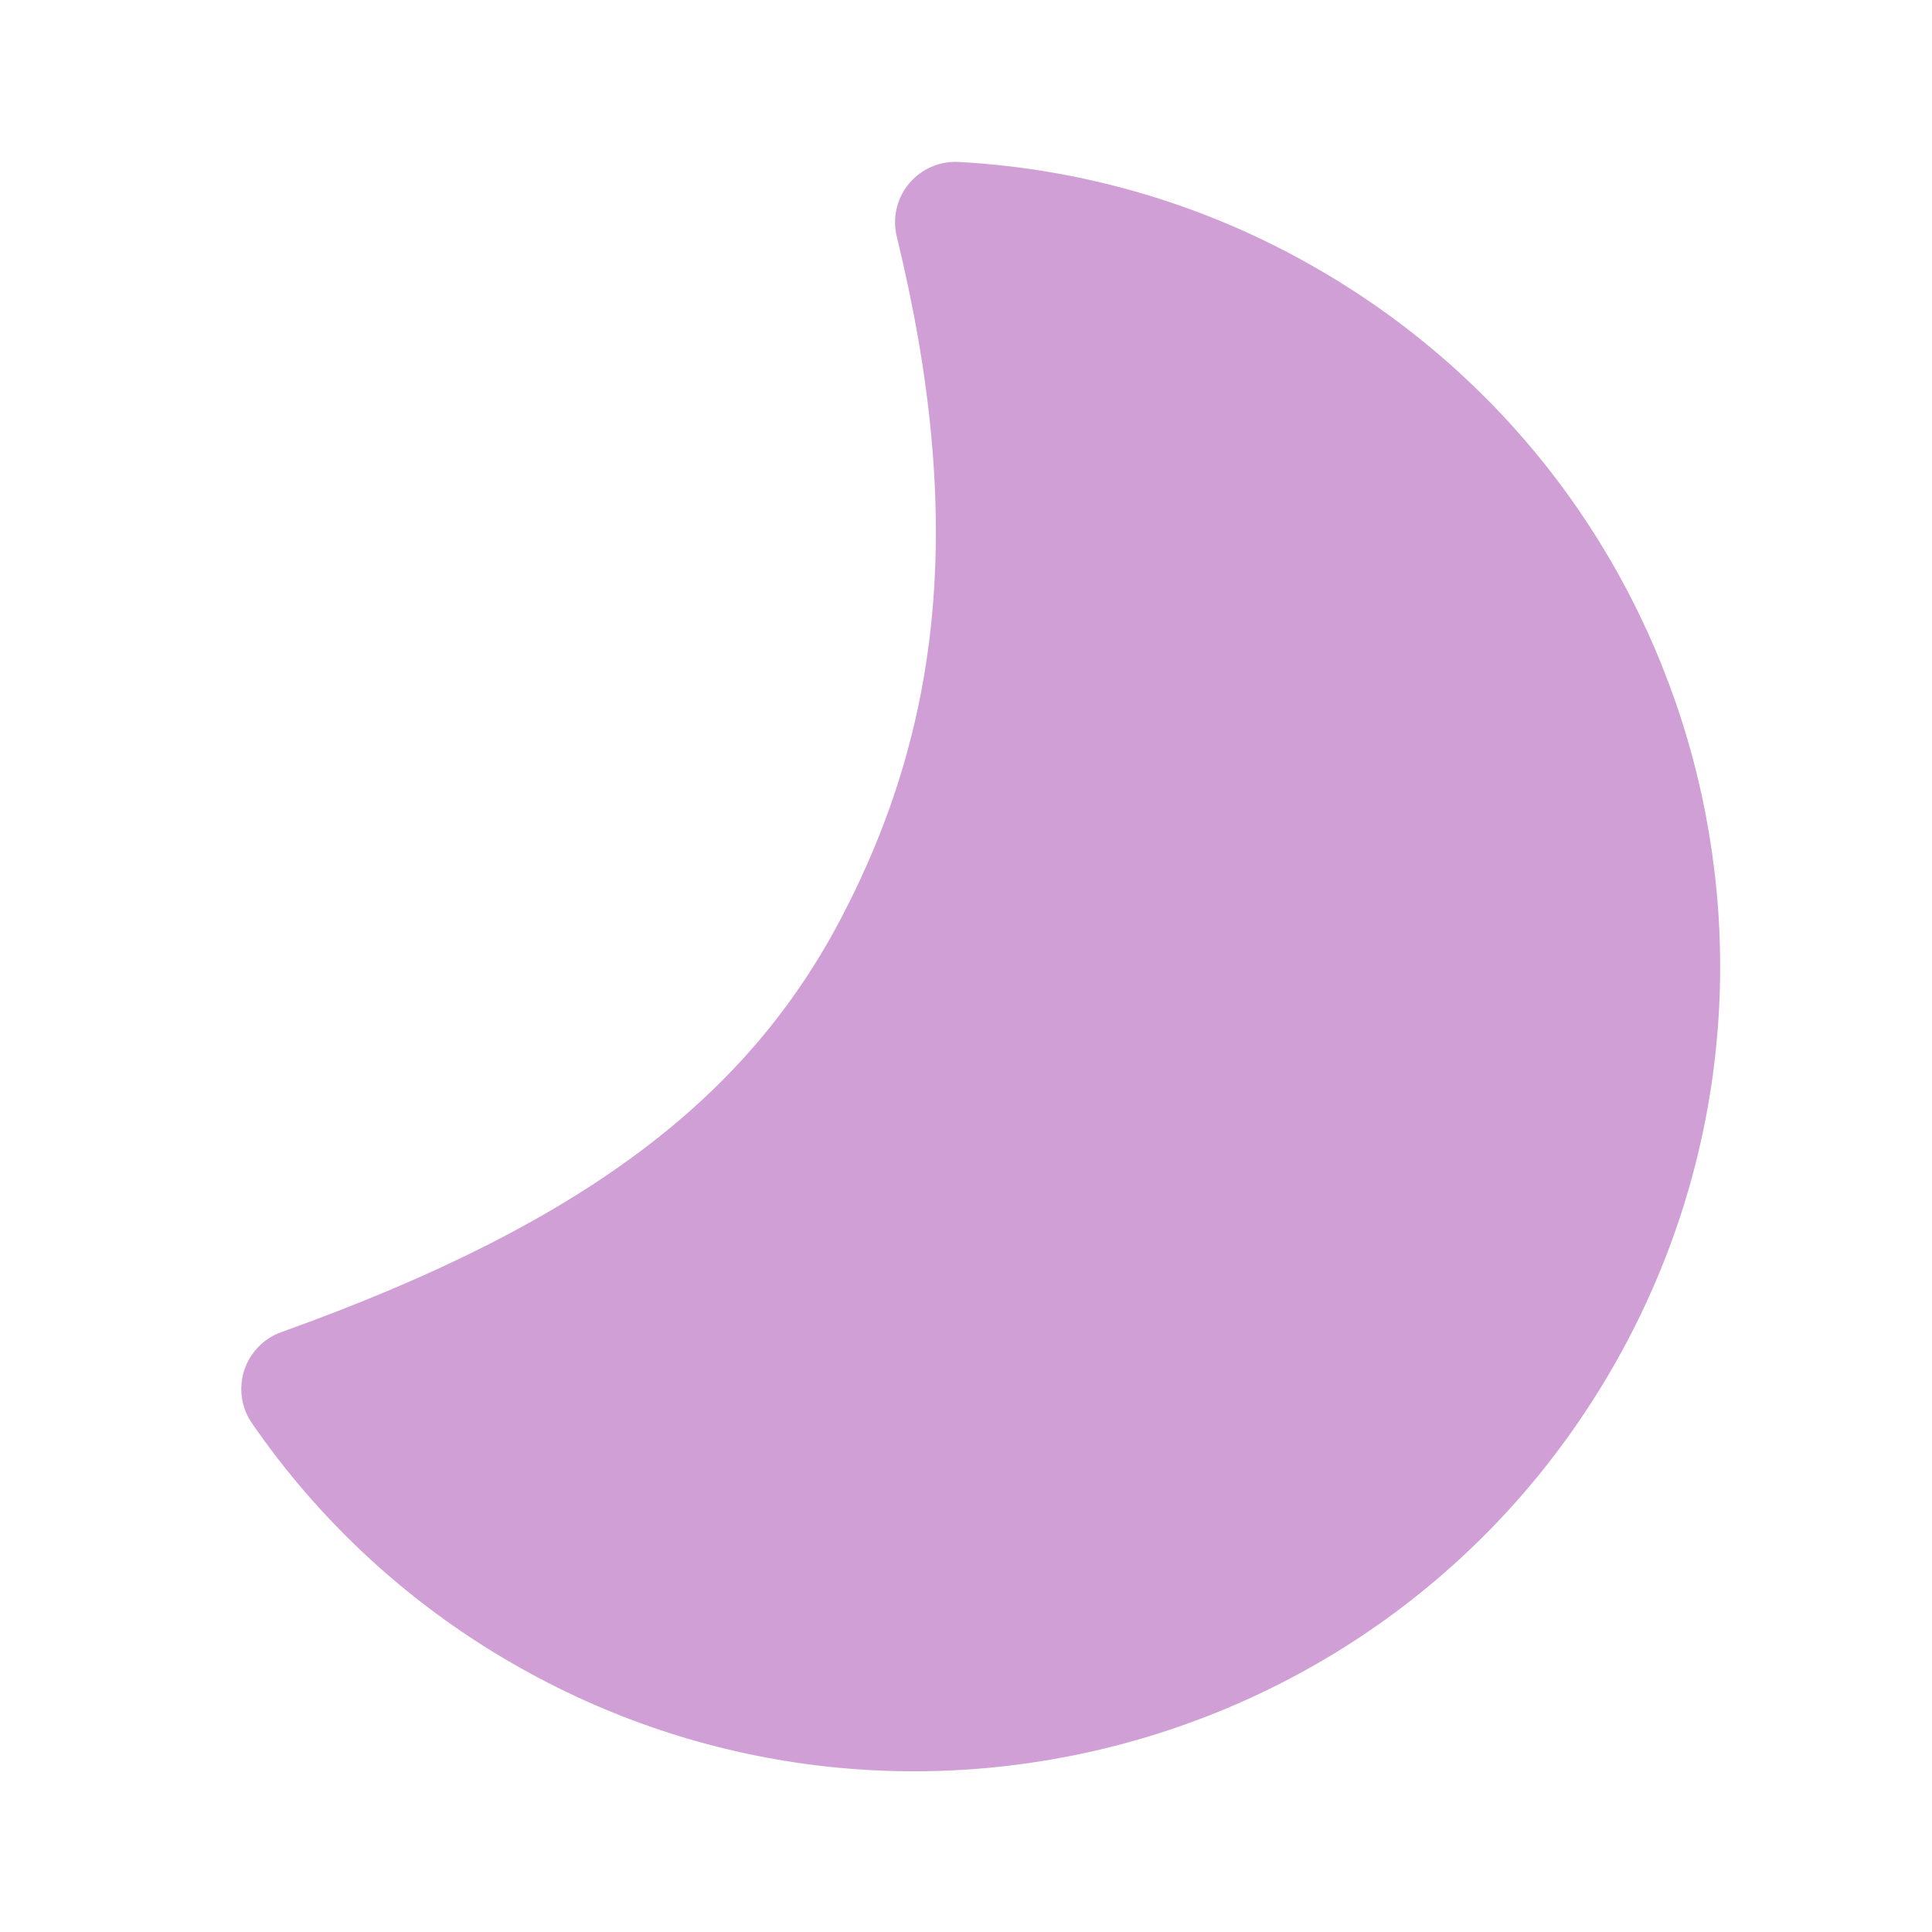
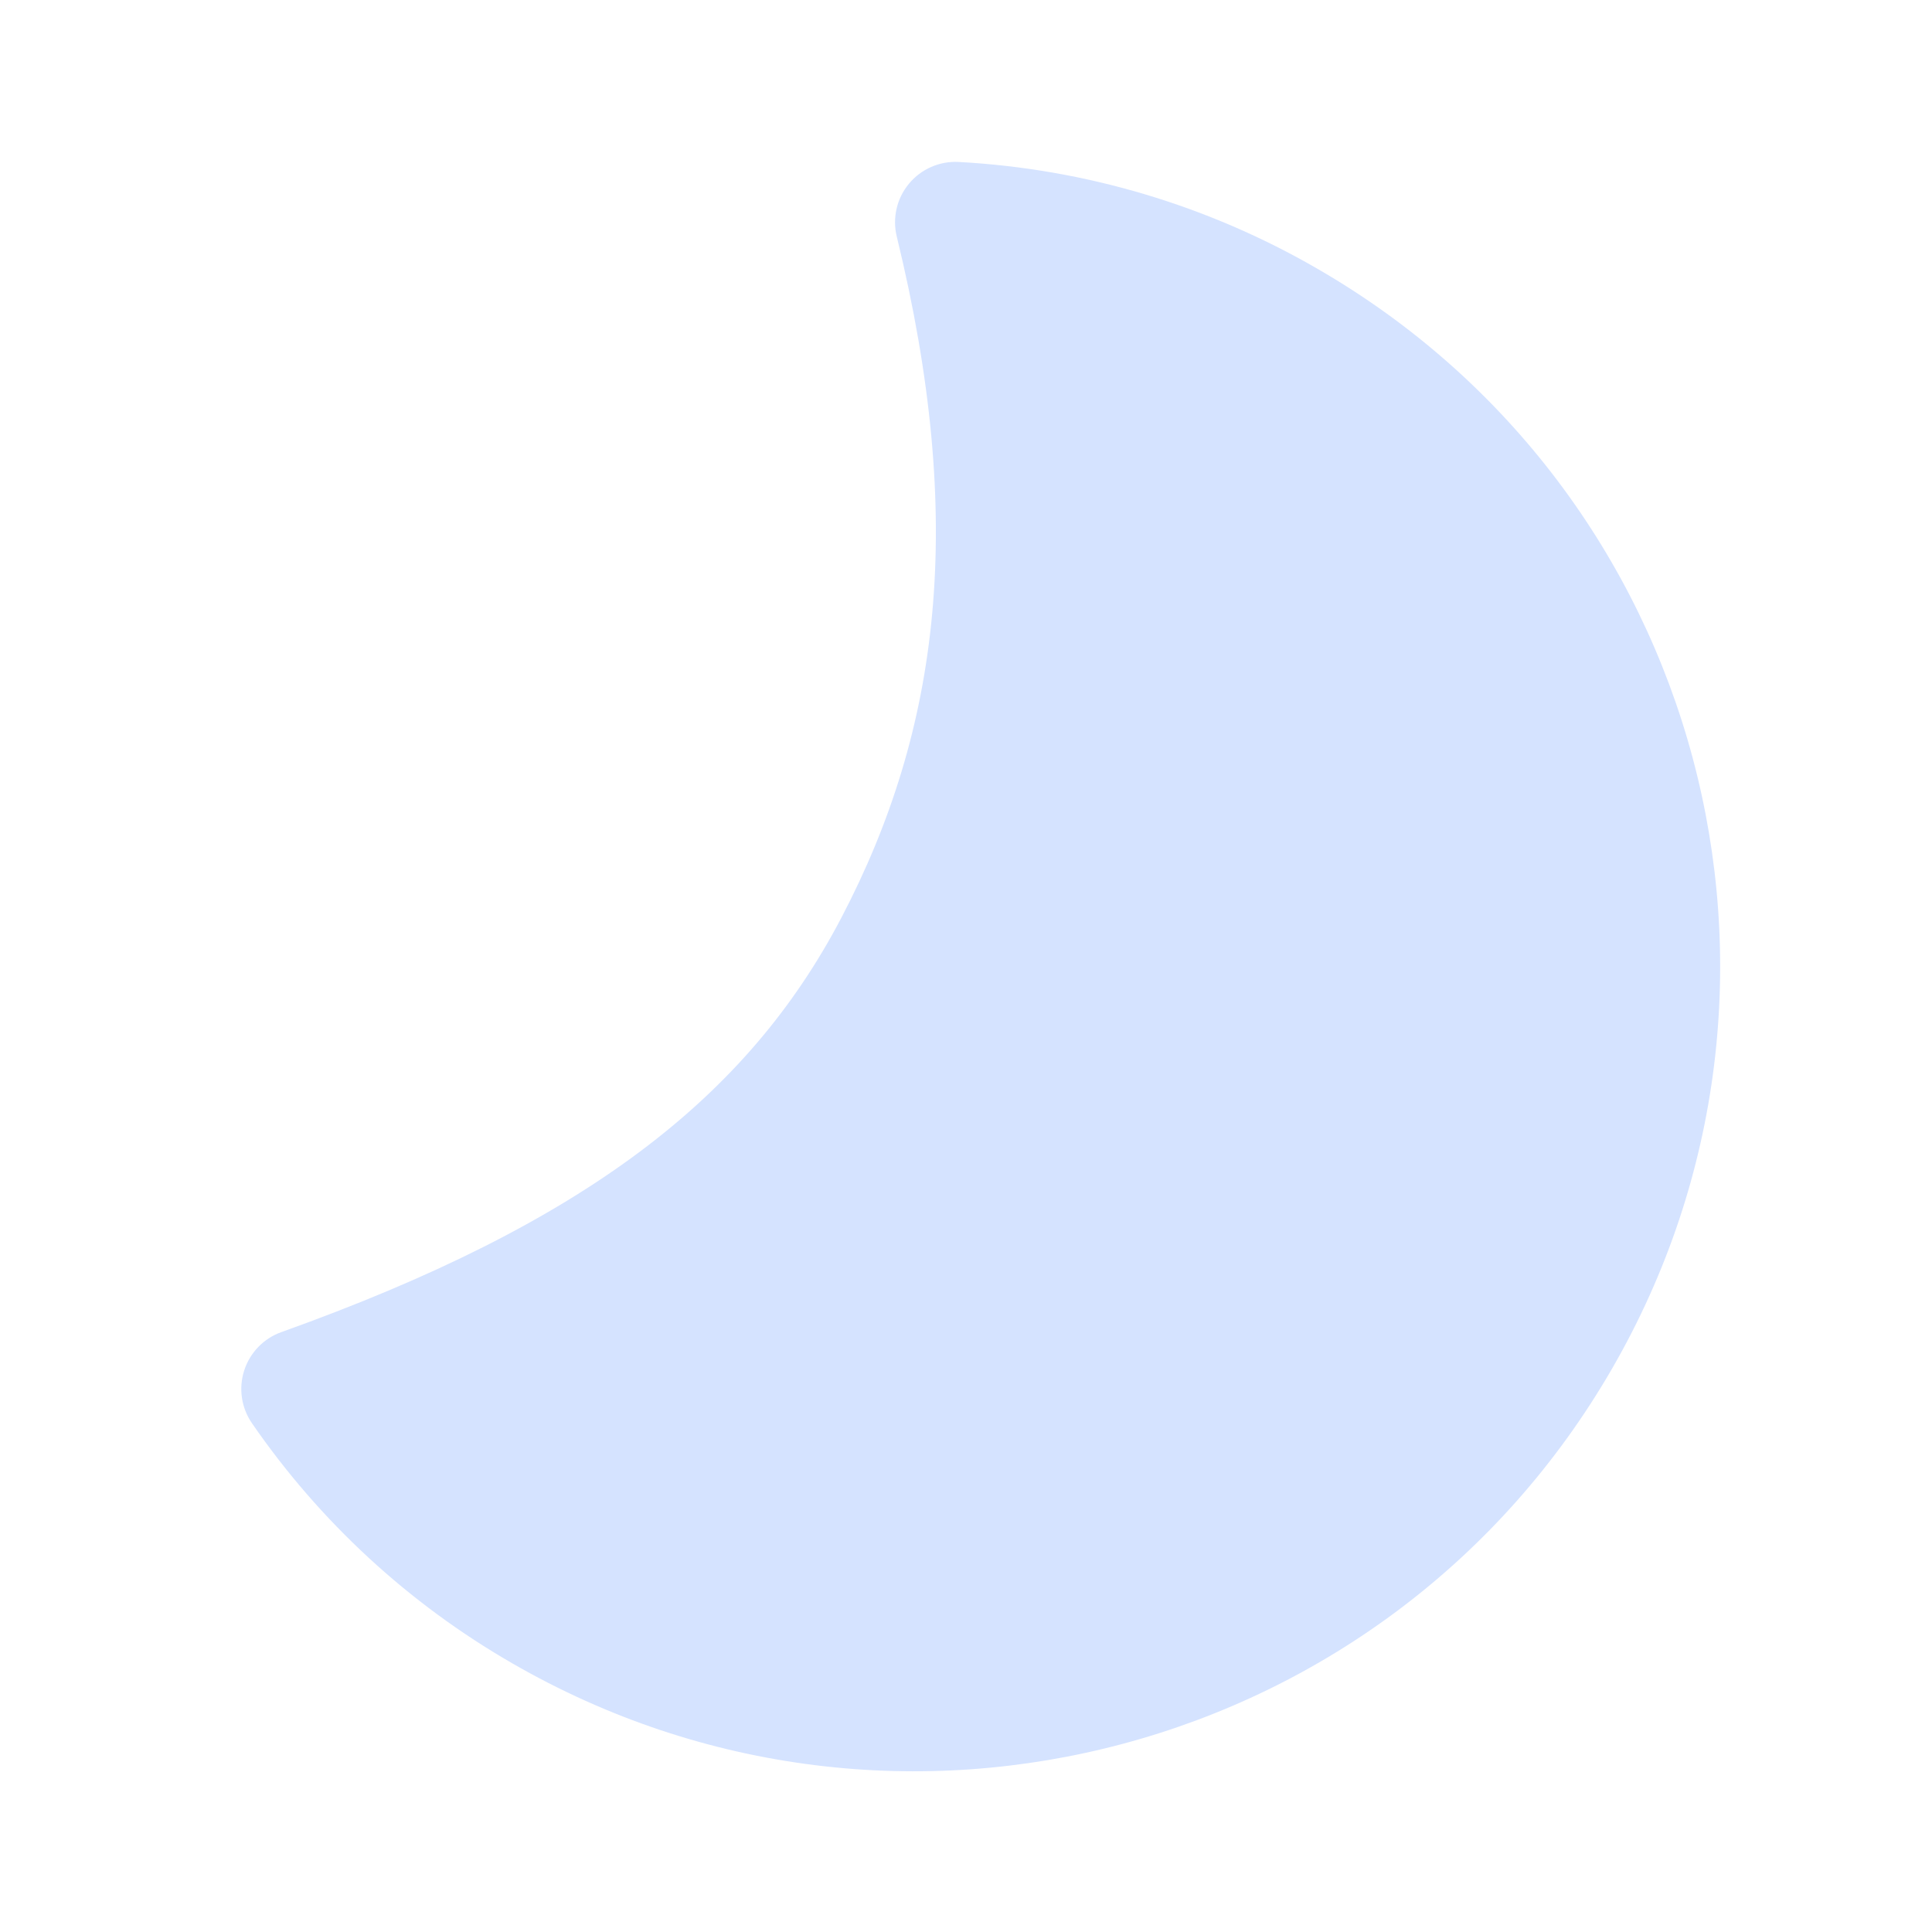
<svg xmlns="http://www.w3.org/2000/svg" width="24" height="24" fill="none" viewBox="0 0 24 24">
-   <path d="M20.026 17.001c-2.762 4.784-8.879 6.423-13.663 3.661A9.965 9.965 0 0 1 3.13 17.68a.75.75 0 0 1 .365-1.132c3.767-1.348 5.785-2.91 6.956-5.146 1.232-2.353 1.551-4.93.689-8.463a.75.75 0 0 1 .769-.927 9.961 9.961 0 0 1 4.457 1.327c4.784 2.762 6.423 8.879 3.66 13.662Z" fill="#cf9fd6" />
+   <path d="M20.026 17.001c-2.762 4.784-8.879 6.423-13.663 3.661A9.965 9.965 0 0 1 3.13 17.68a.75.75 0 0 1 .365-1.132c3.767-1.348 5.785-2.91 6.956-5.146 1.232-2.353 1.551-4.93.689-8.463a.75.75 0 0 1 .769-.927 9.961 9.961 0 0 1 4.457 1.327c4.784 2.762 6.423 8.879 3.66 13.662Z" fill="#d5e3ff" />
</svg>
